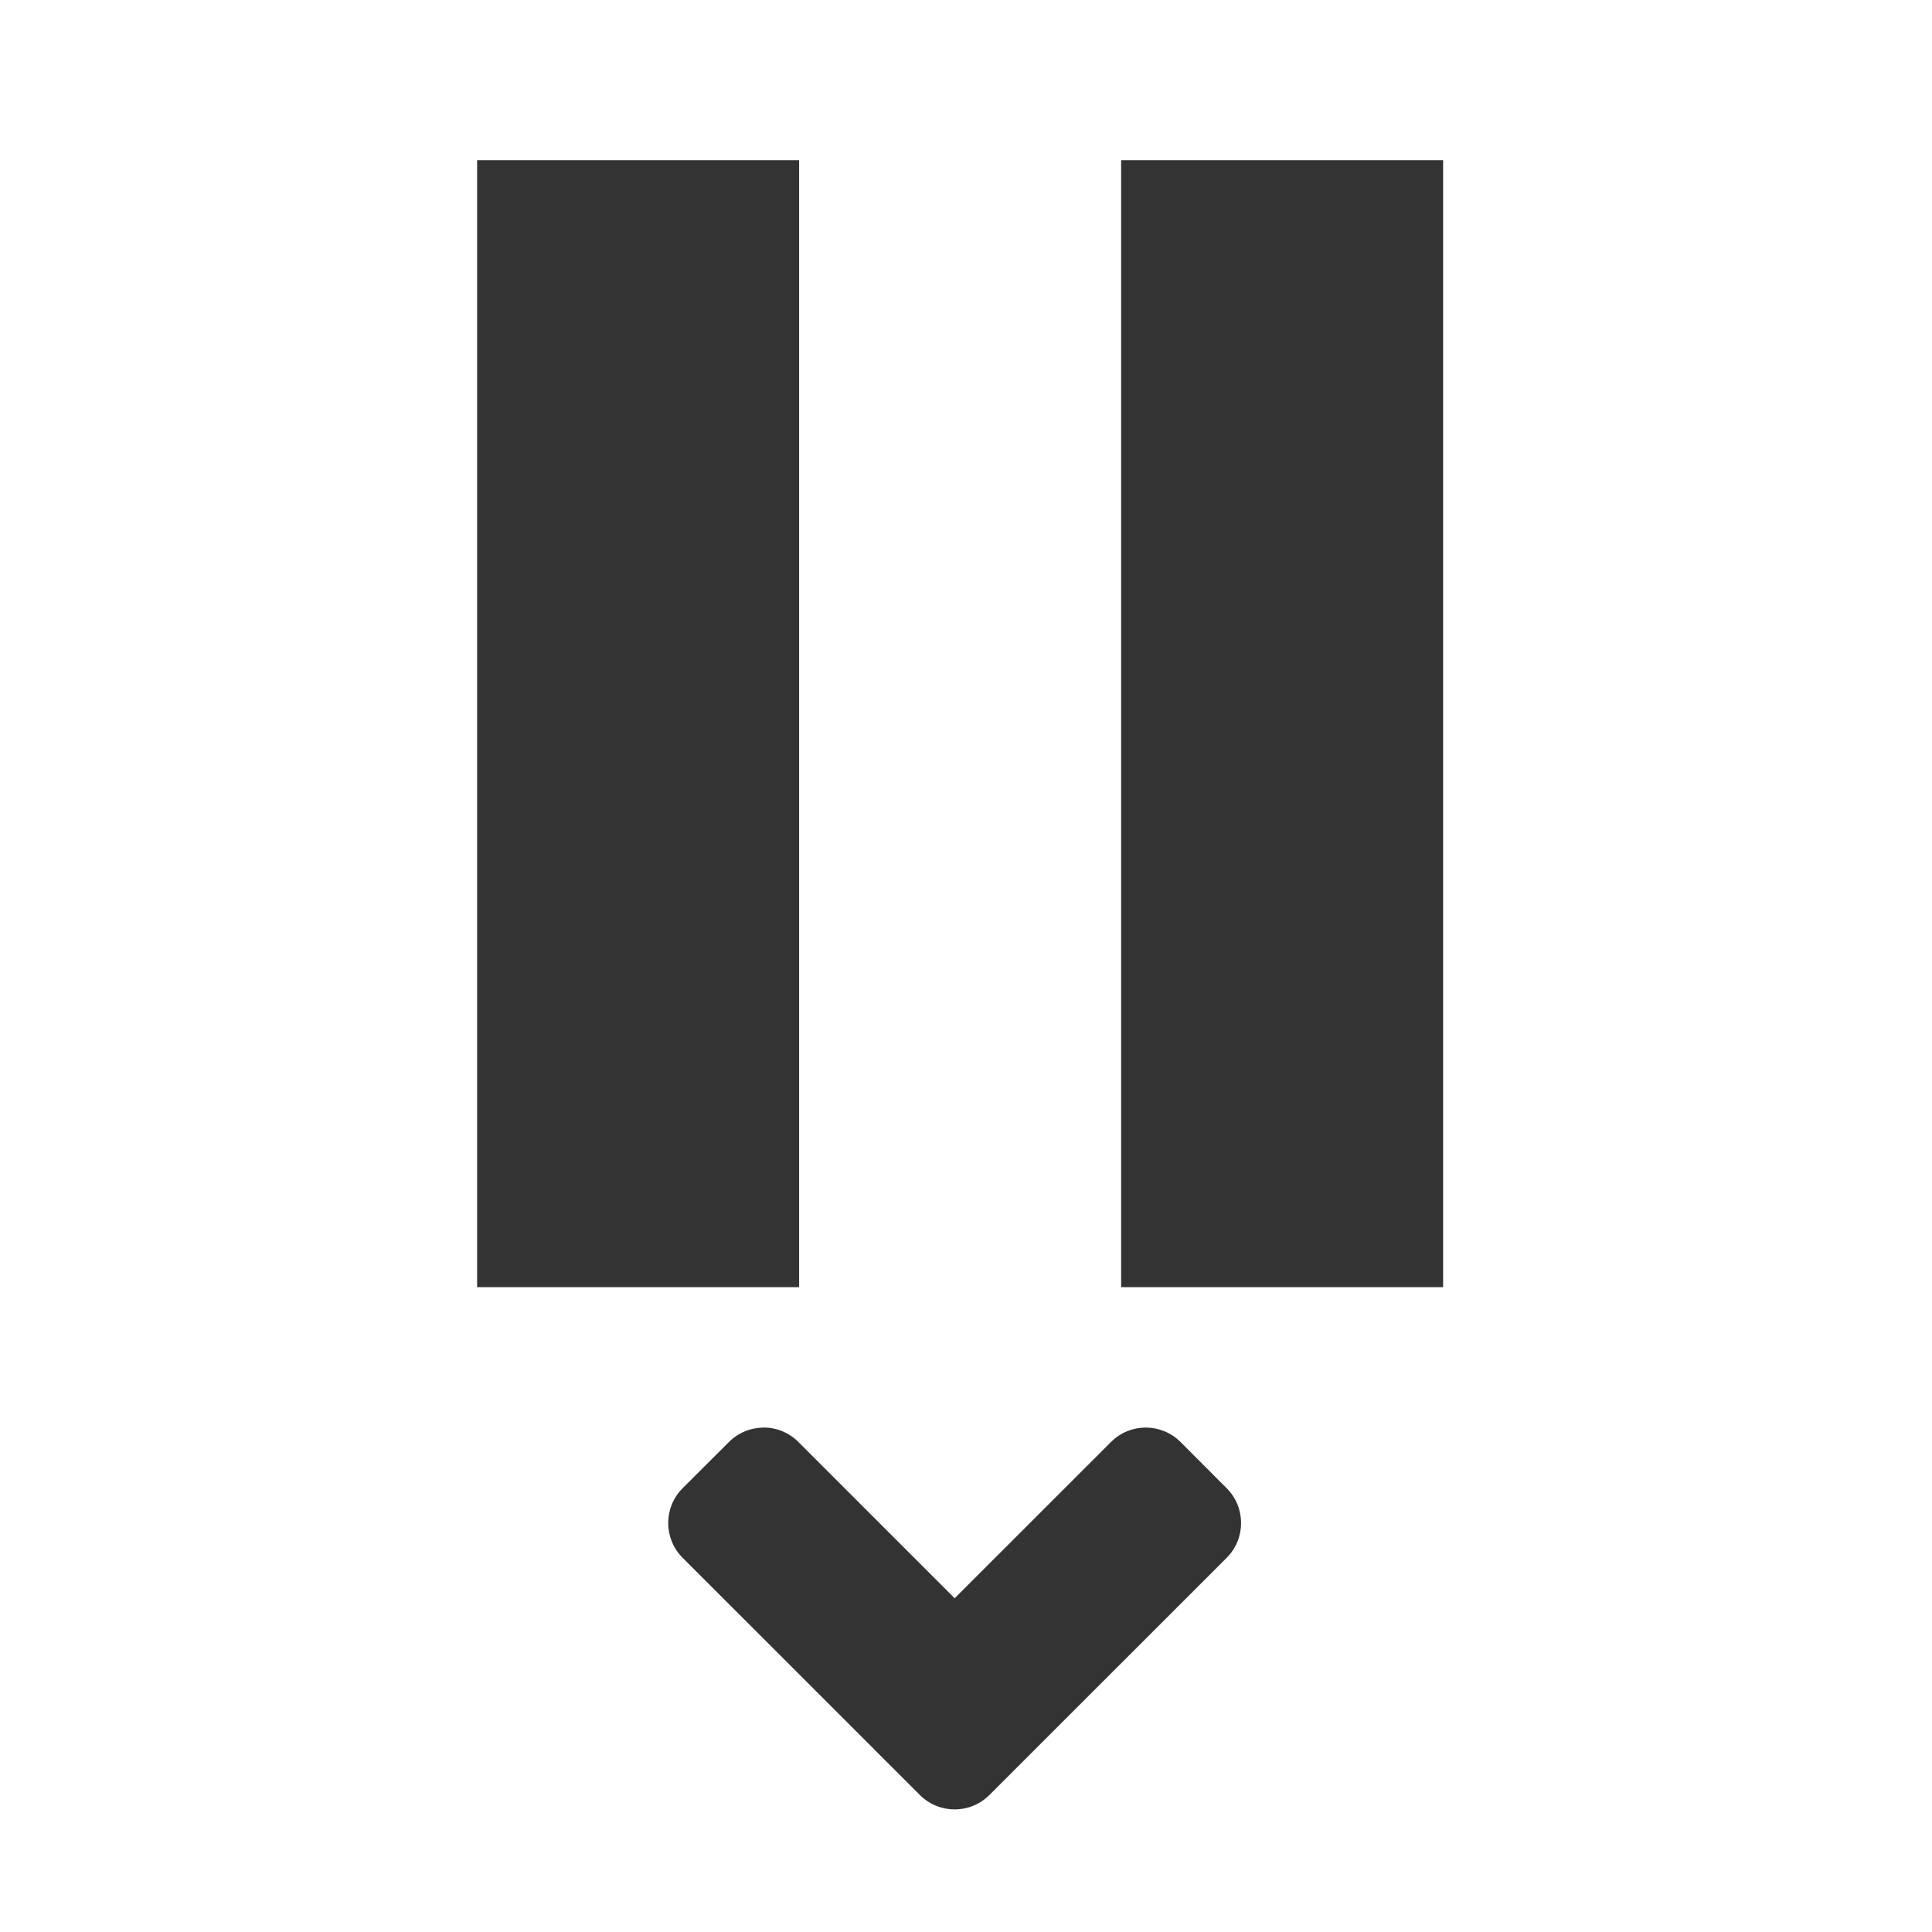
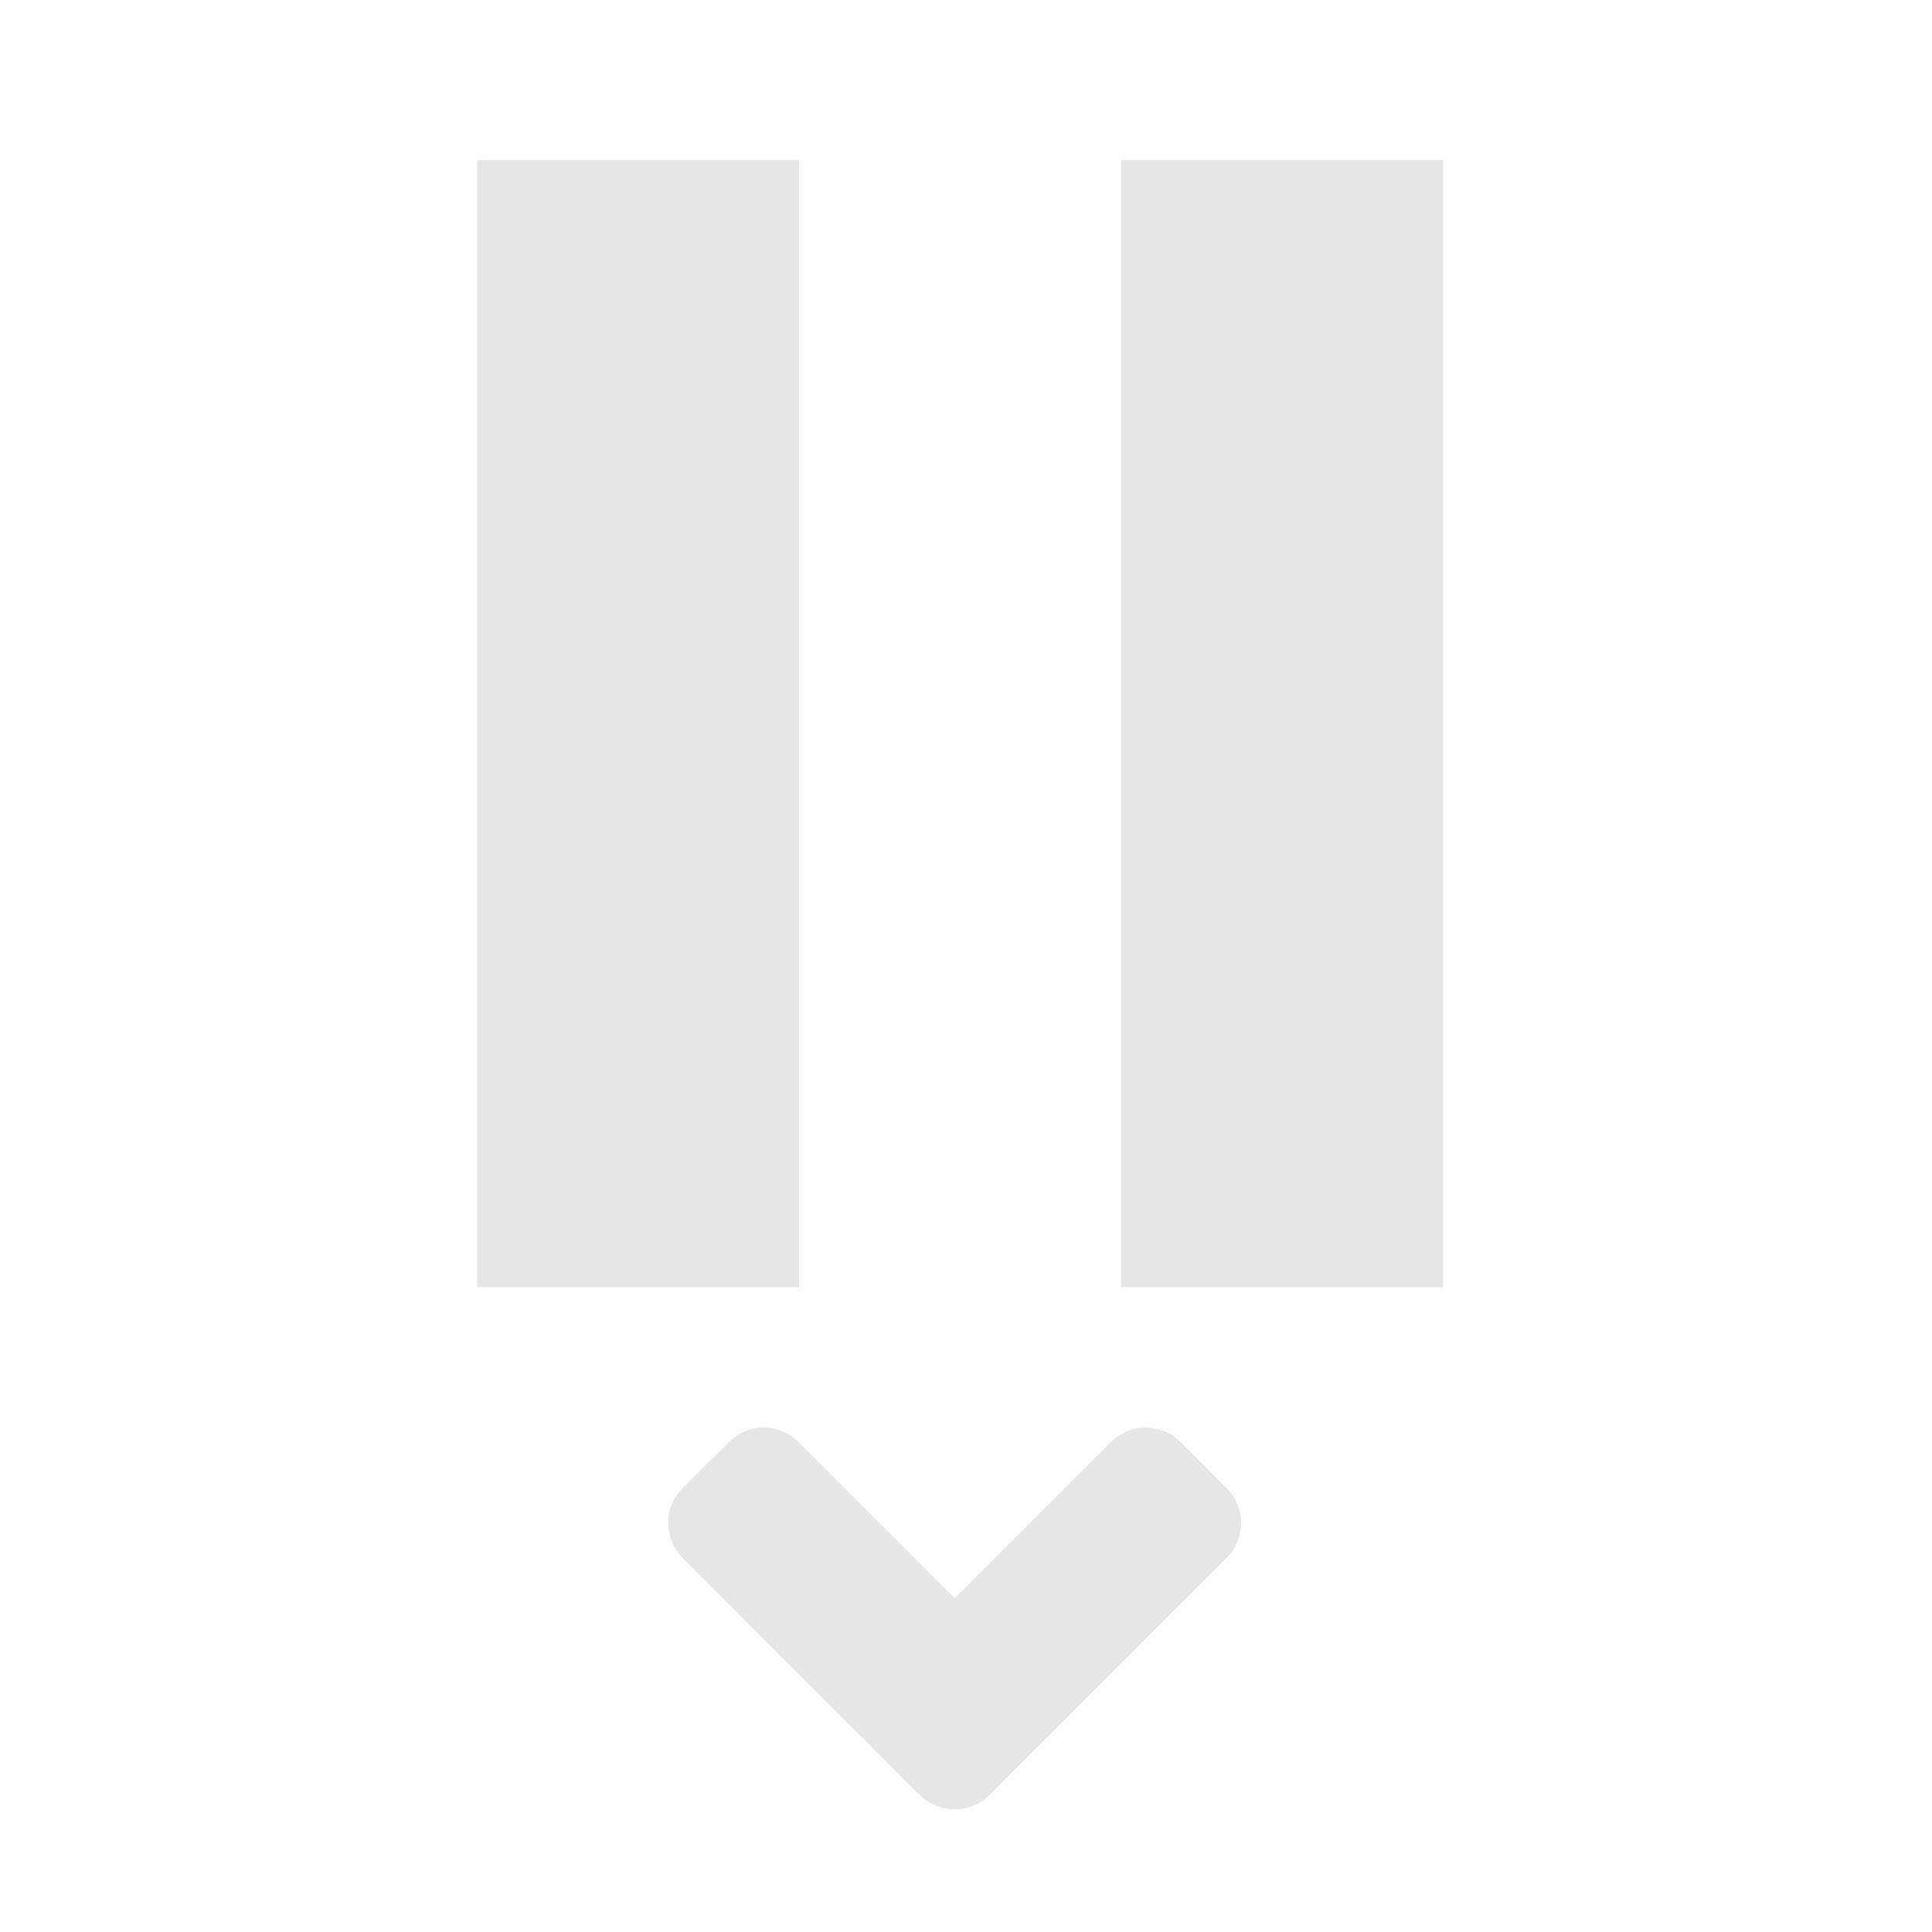
<svg xmlns="http://www.w3.org/2000/svg" viewBox="0 0 24 24" version="1.1" id="svg4" width="24" height="24" style="fill:#000000">
  <defs id="defs8" />
-   <path style="fill:#333333;stroke-width:0.5" d="M 5.927,1.99 V 15.99 H 9.927 V 1.99 Z m 8,0 V 15.99 h 4 V 1.99 Z M 9.487,17.734 c -0.156,0 -0.313,0.06 -0.433,0.18 l -0.574,0.573 c -0.239,0.239 -0.239,0.626 0,0.865 l 2.37,2.369 c 0.001,0.001 0.002,0.003 0.003,0.004 l 0.574,0.573 c 0.239,0.239 0.625,0.239 0.864,0 l 0.577,-0.577 2.37,-2.369 c 0.239,-0.239 0.239,-0.626 0,-0.865 L 14.665,17.913 c -0.239,-0.239 -0.625,-0.239 -0.864,0 L 11.859,19.854 9.918,17.913 c -0.12,-0.12 -0.275,-0.18 -0.432,-0.18 z" id="path2" />
+   <path style="fill:#e6e6e6;stroke-width:0.5" d="M 5.927,1.99 V 15.99 H 9.927 V 1.99 Z m 8,0 V 15.99 h 4 V 1.99 Z M 9.487,17.734 c -0.156,0 -0.313,0.06 -0.433,0.18 l -0.574,0.573 c -0.239,0.239 -0.239,0.626 0,0.865 l 2.37,2.369 c 0.001,0.001 0.002,0.003 0.003,0.004 l 0.574,0.573 c 0.239,0.239 0.625,0.239 0.864,0 l 0.577,-0.577 2.37,-2.369 c 0.239,-0.239 0.239,-0.626 0,-0.865 L 14.665,17.913 c -0.239,-0.239 -0.625,-0.239 -0.864,0 L 11.859,19.854 9.918,17.913 c -0.12,-0.12 -0.275,-0.18 -0.432,-0.18 z" id="path2" />
</svg>
